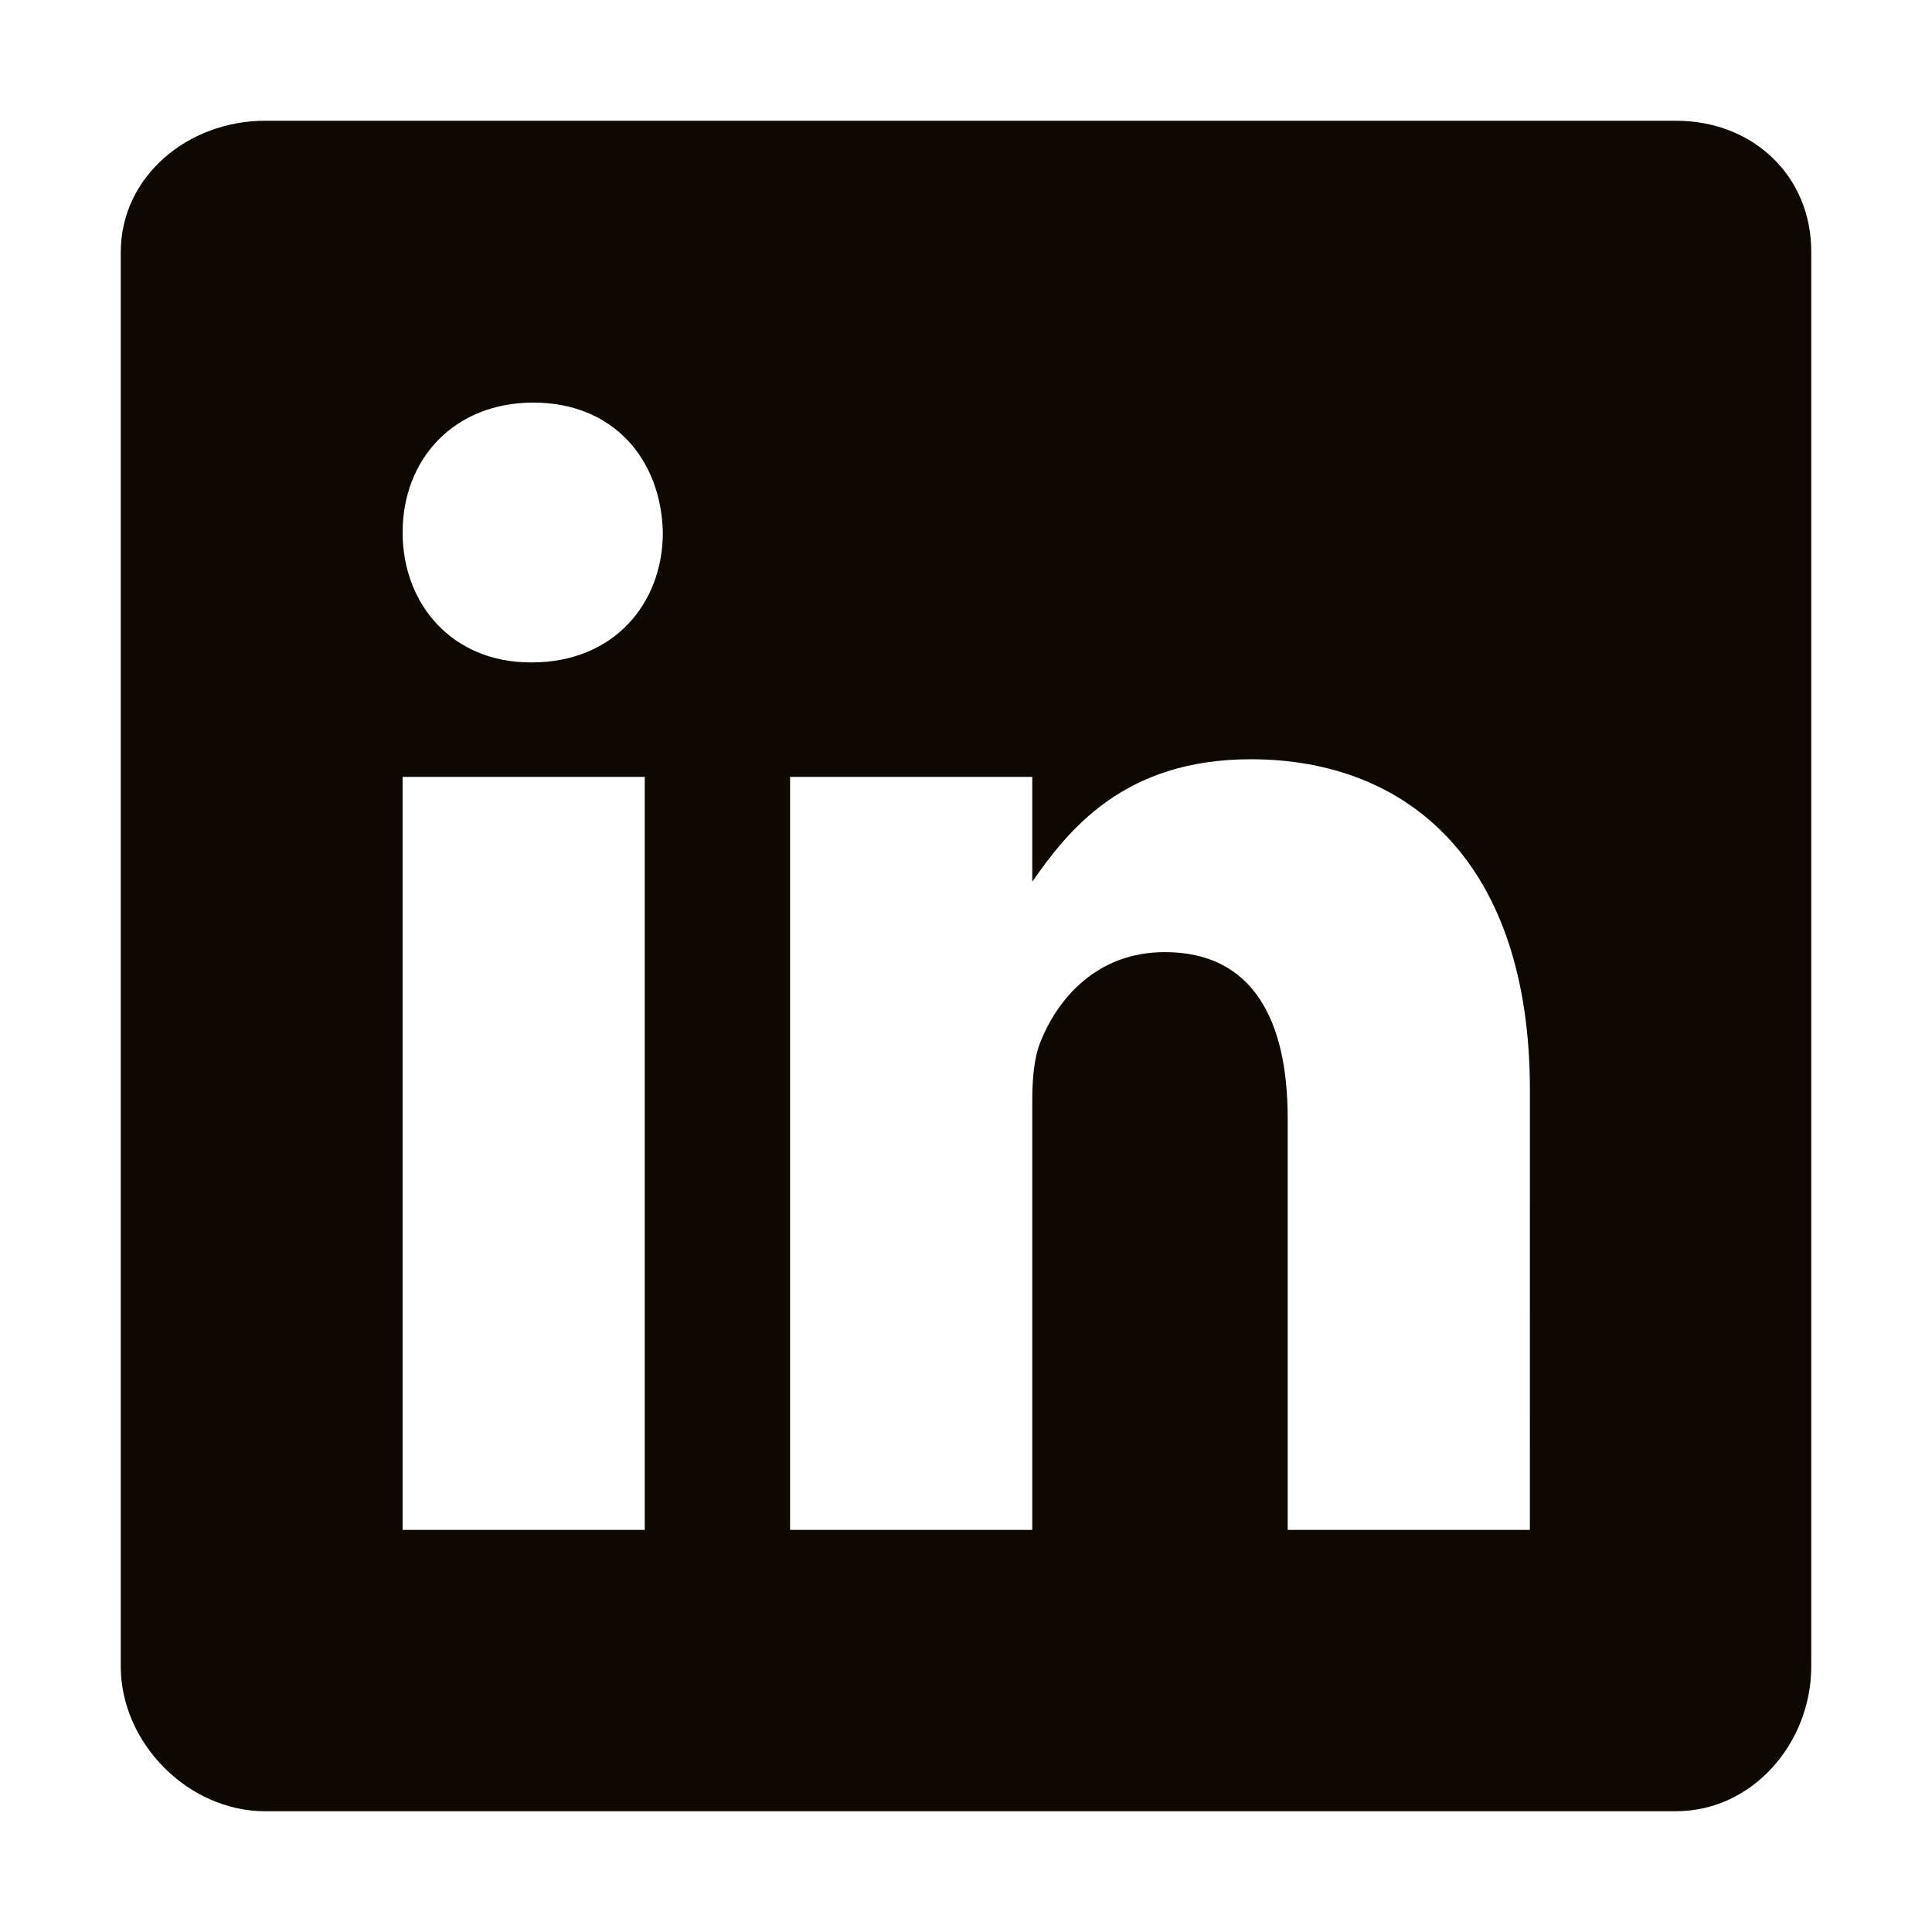
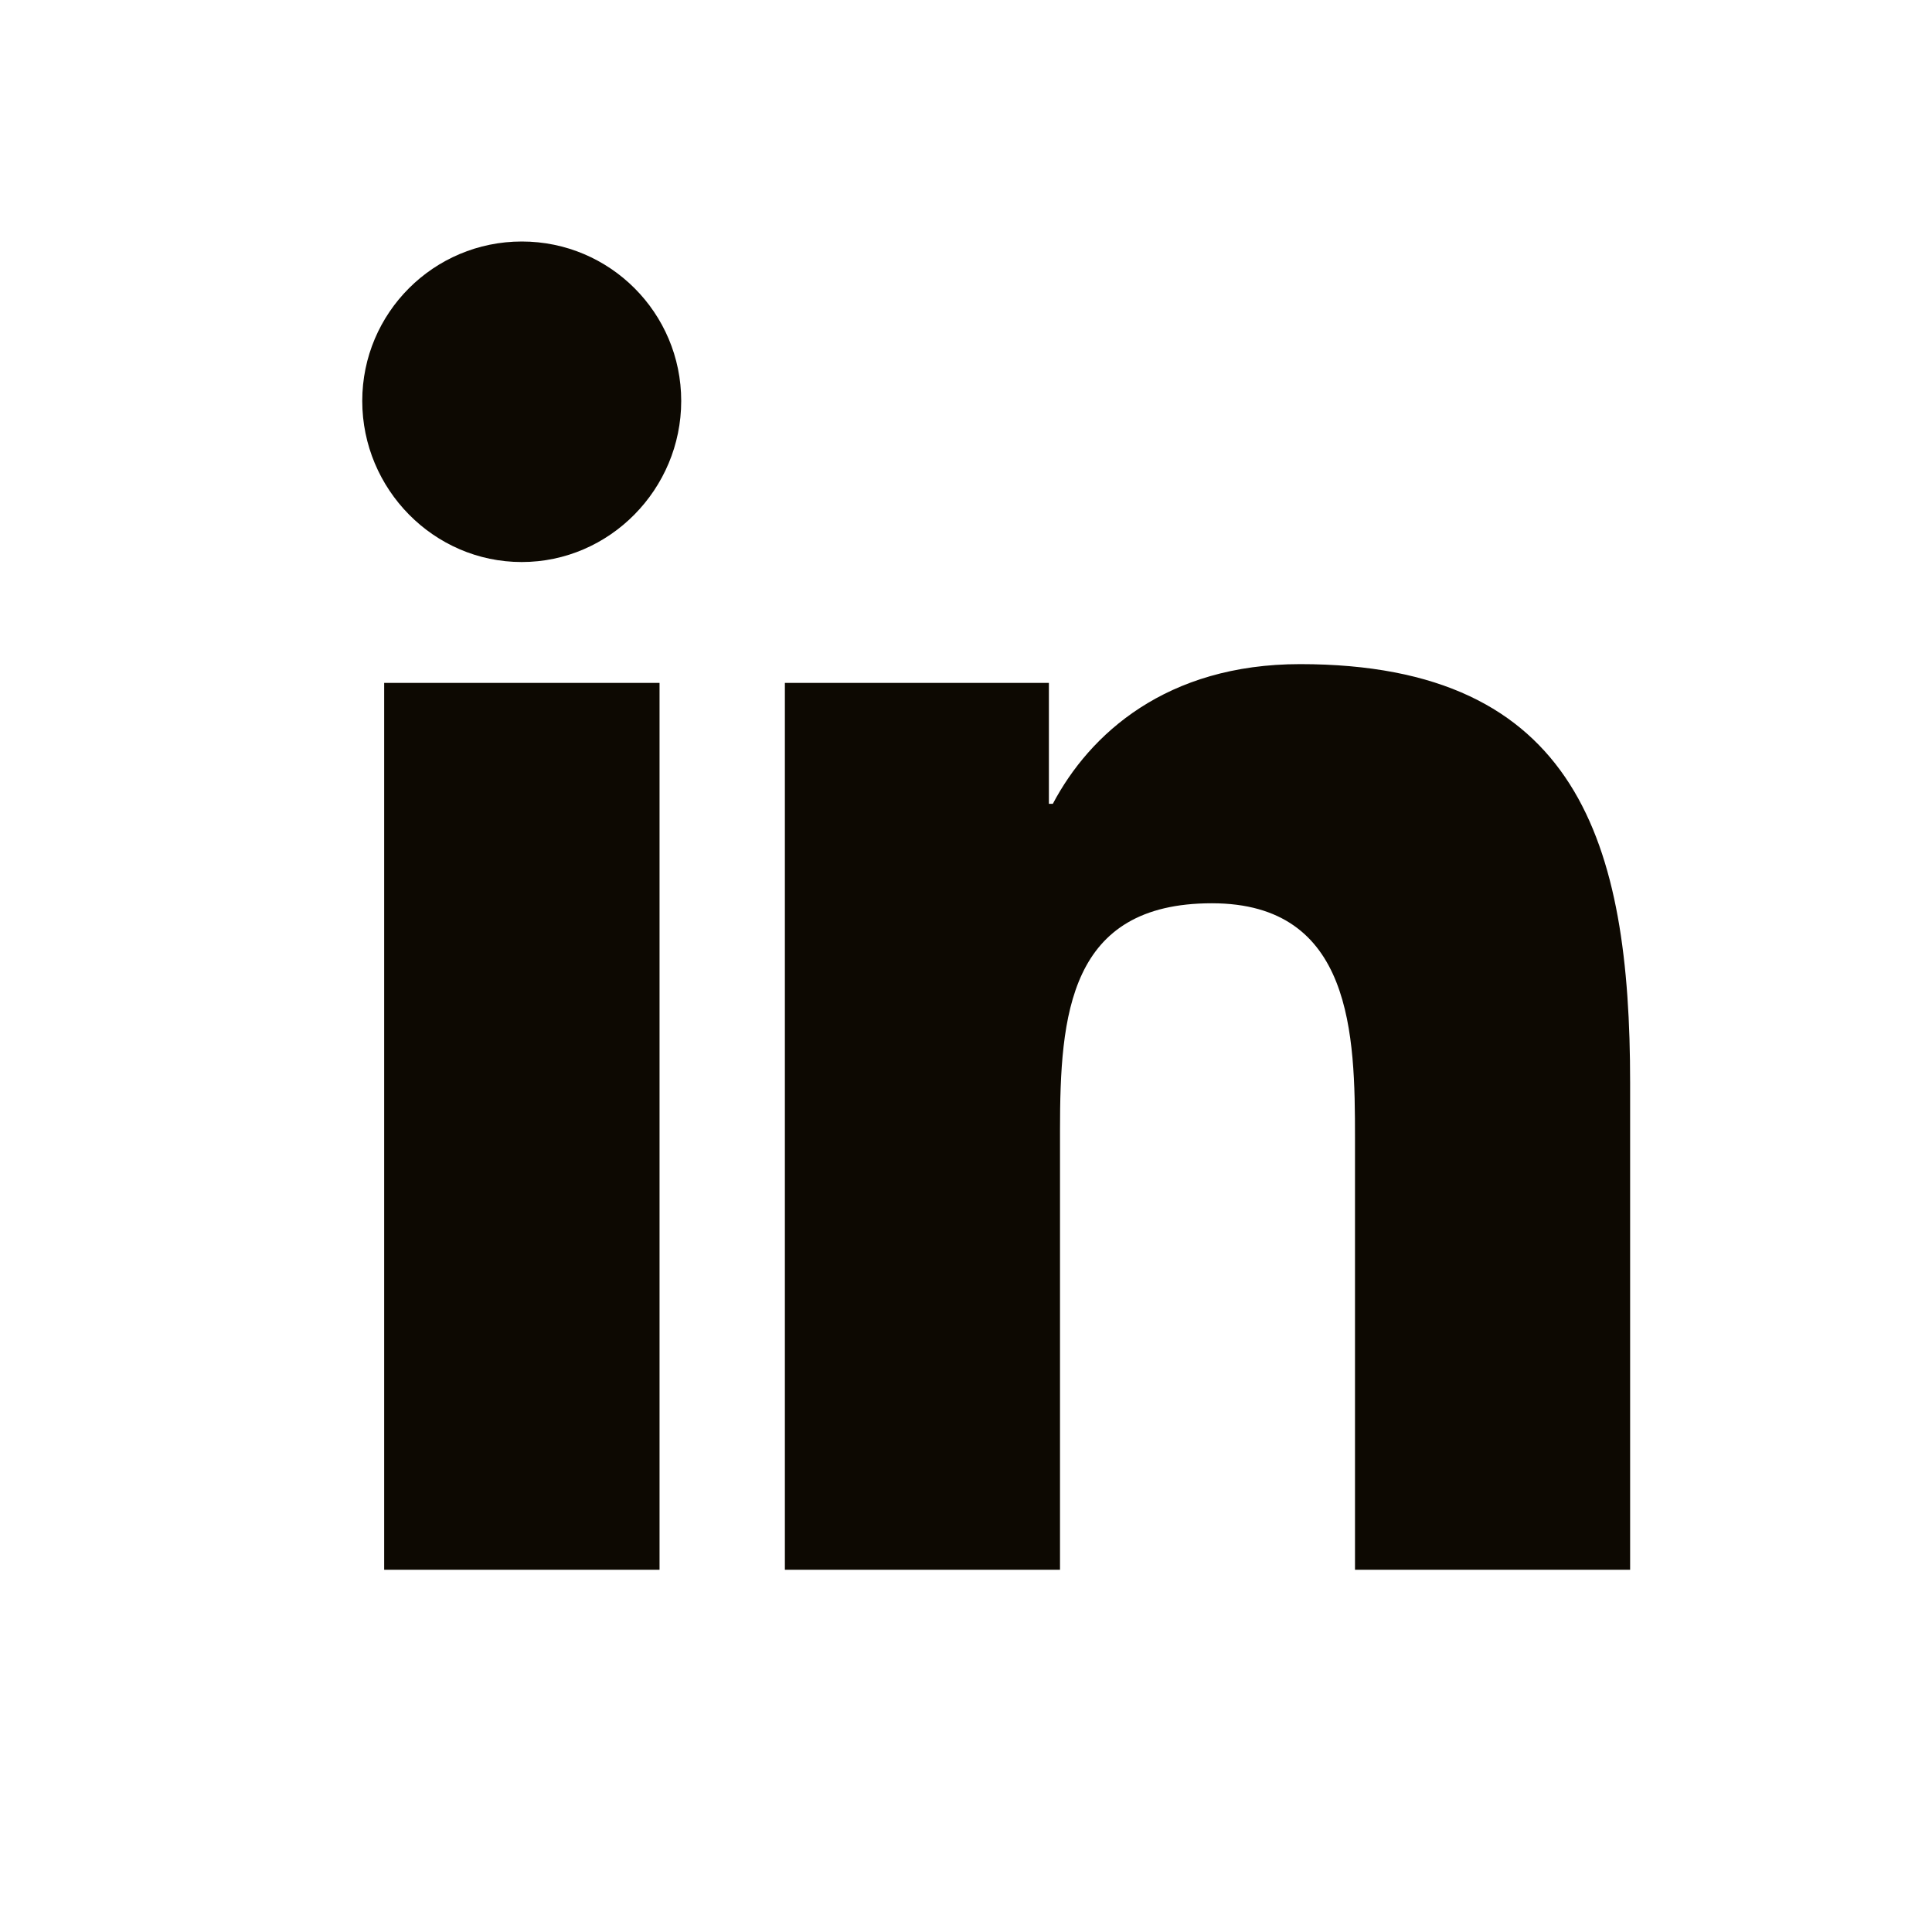
- <svg xmlns="http://www.w3.org/2000/svg" class="ionicon" viewBox="0 0 512 512" fill="#0D0902">
-   <path d="M444.17 32H70.28C49.85 32 32 46.7 32 66.89v374.72C32 461.91 49.85 480 70.28 480h373.78c20.54 0 35.94-18.21 35.94-38.39V66.89C480.12 46.7 464.6 32 444.17 32zm-273.3 373.43h-64.18V205.88h64.18zM141 175.54h-.46c-20.54 0-33.84-15.29-33.84-34.43 0-19.49 13.65-34.42 34.65-34.42s33.85 14.82 34.31 34.42c-.01 19.14-13.31 34.43-34.66 34.43zm264.43 229.89h-64.18V296.32c0-26.14-9.34-44-32.56-44-17.74 0-28.24 12-32.91 23.69-1.75 4.2-2.22 9.92-2.22 15.76v113.66h-64.18V205.88h64.18v27.77c9.34-13.3 23.93-32.44 57.88-32.44 42.13 0 74 27.77 74 87.64z" />
+ <svg xmlns="http://www.w3.org/2000/svg" fill="#0D0902" viewBox="0 0 32 32" width="512px" height="512px">
+   <path d="M 8.643 4 C 7.184 4 6 5.182 6 6.641 C 6 8.1 7.183 9.309 8.641 9.309 C 10.099 9.309 11.283 8.1 11.283 6.641 C 11.283 5.183 10.102 4 8.643 4 z M 21.535 11 C 19.316 11 18.047 12.16 17.438 13.314 L 17.373 13.314 L 17.373 11.311 L 13 11.311 L 13 26 L 17.557 26 L 17.557 18.729 C 17.557 16.813 17.701 14.961 20.072 14.961 C 22.409 14.961 22.443 17.146 22.443 18.85 L 22.443 26 L 26.994 26 L 27 26 L 27 17.932 C 27 13.984 26.151 11 21.535 11 z M 6.363 11.311 L 6.363 26 L 10.924 26 L 10.924 11.311 L 6.363 11.311 z" />
</svg>
